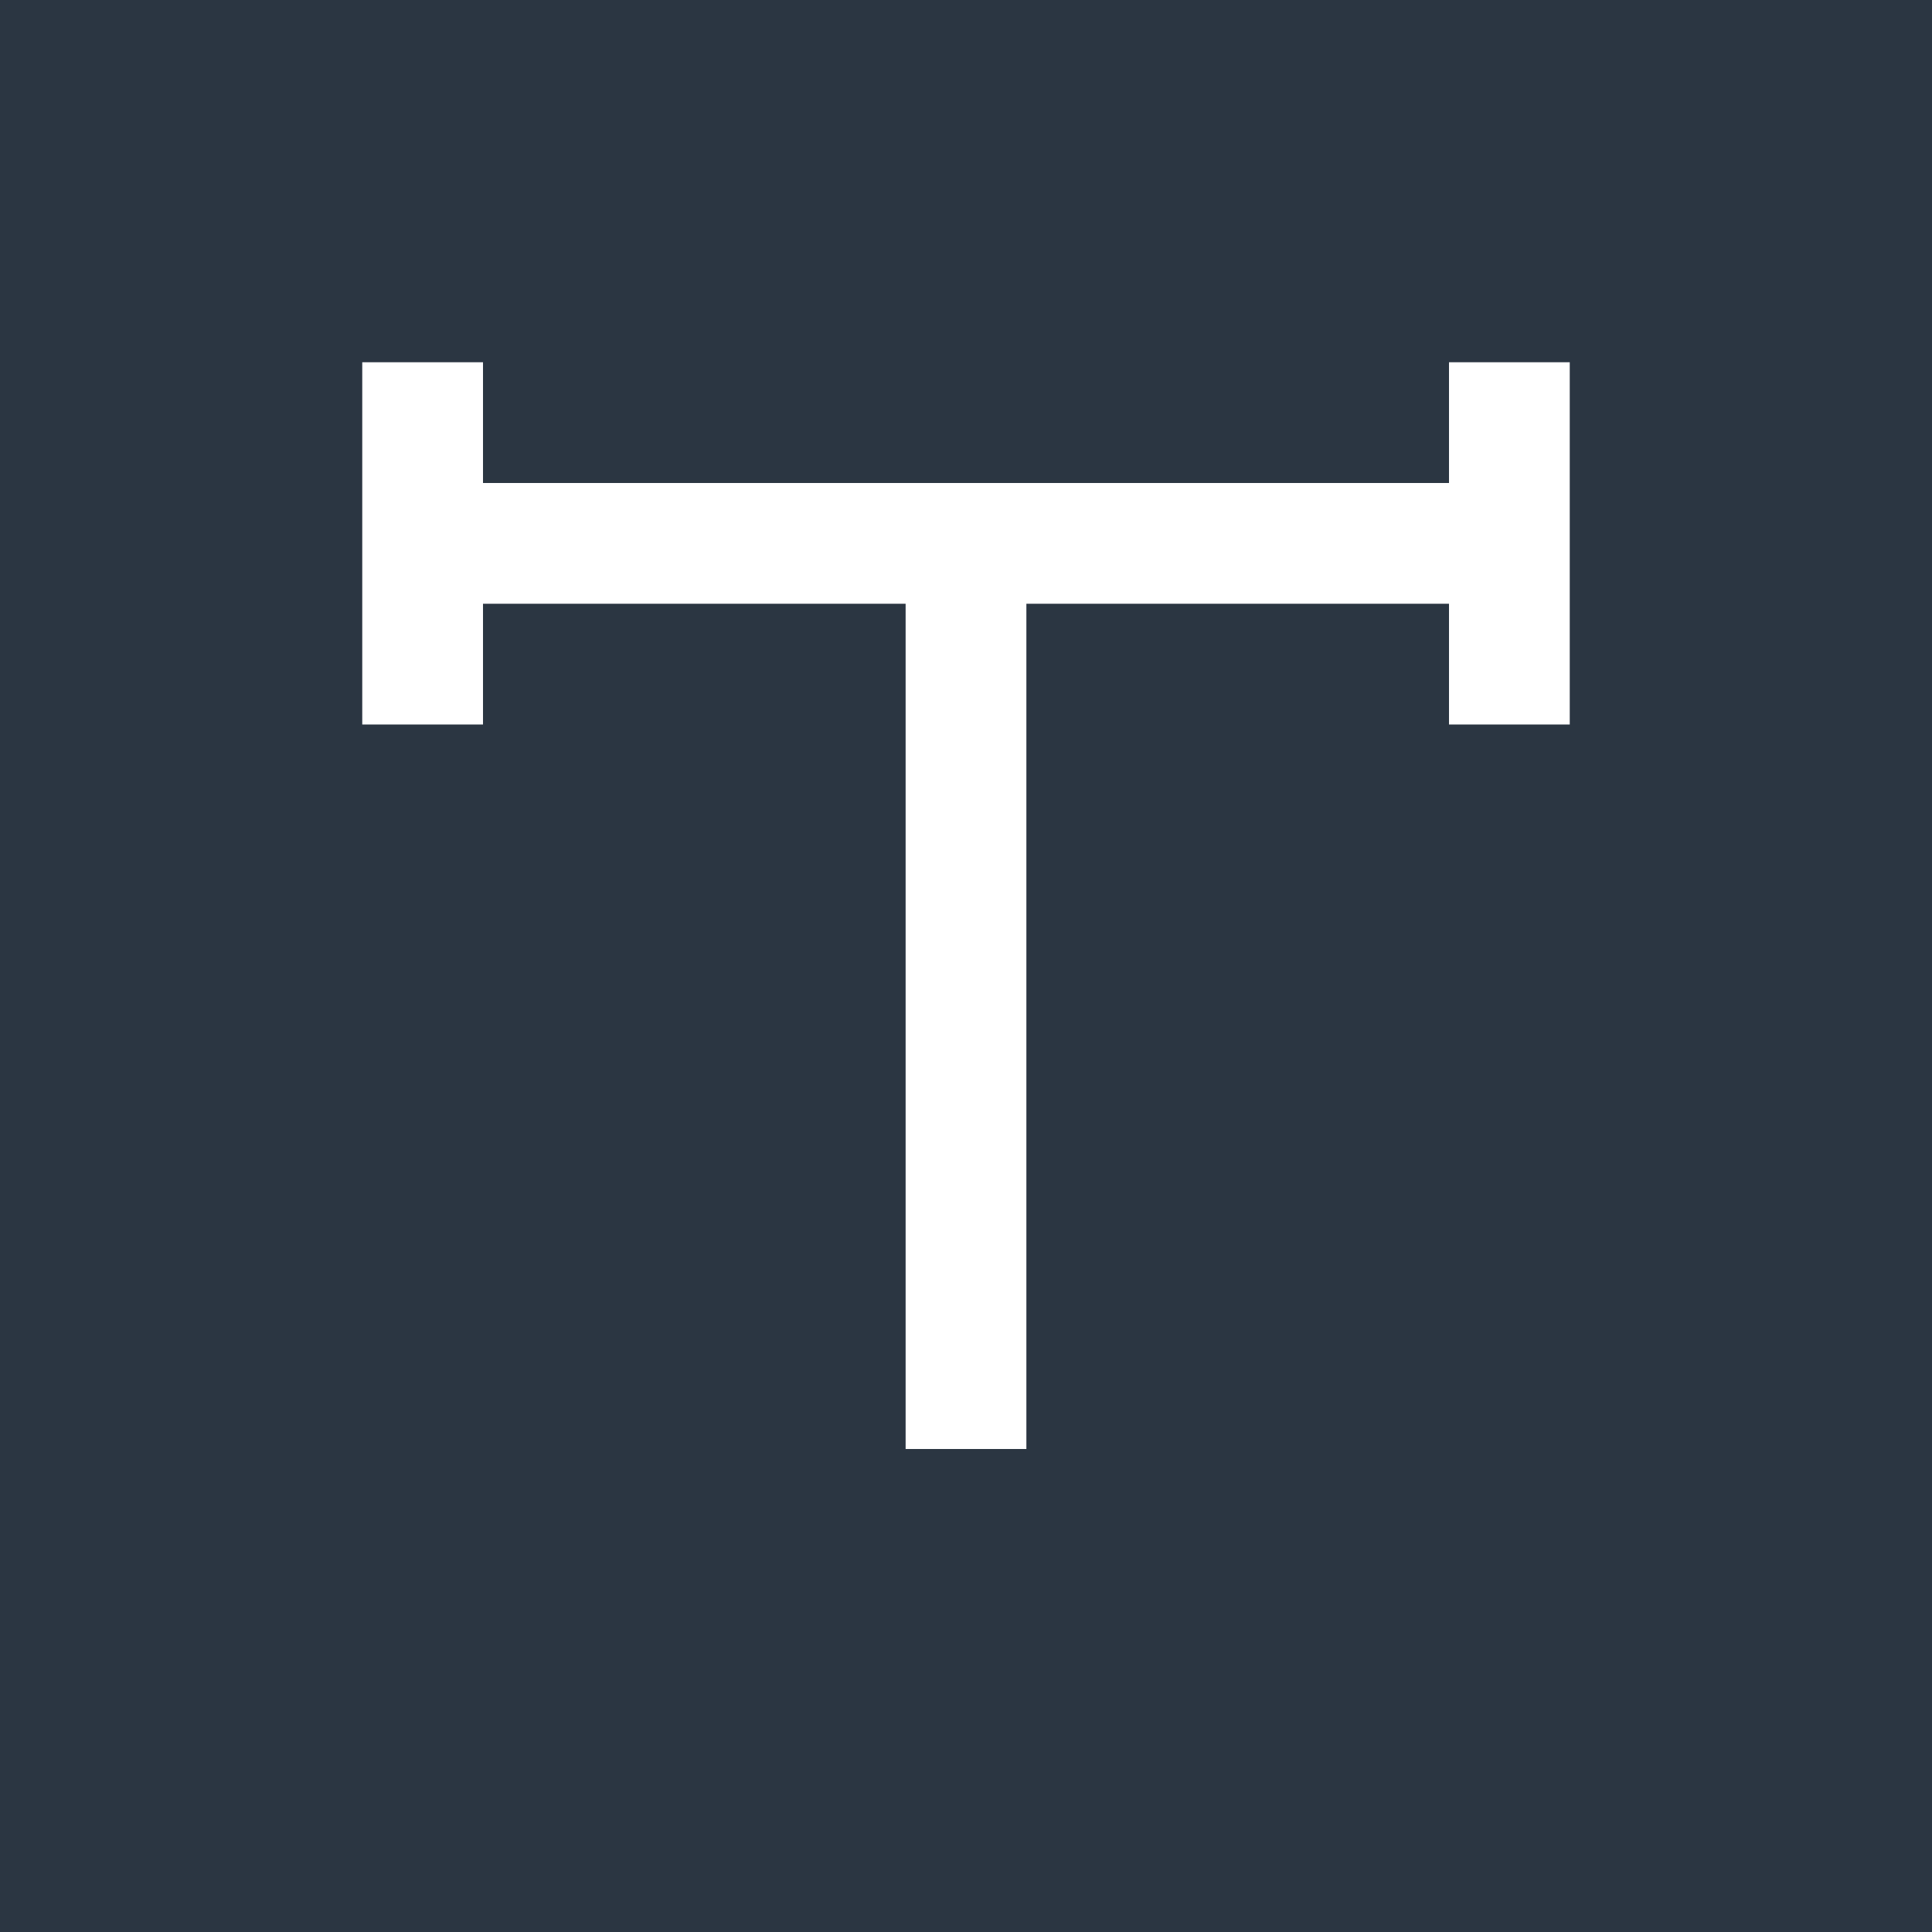
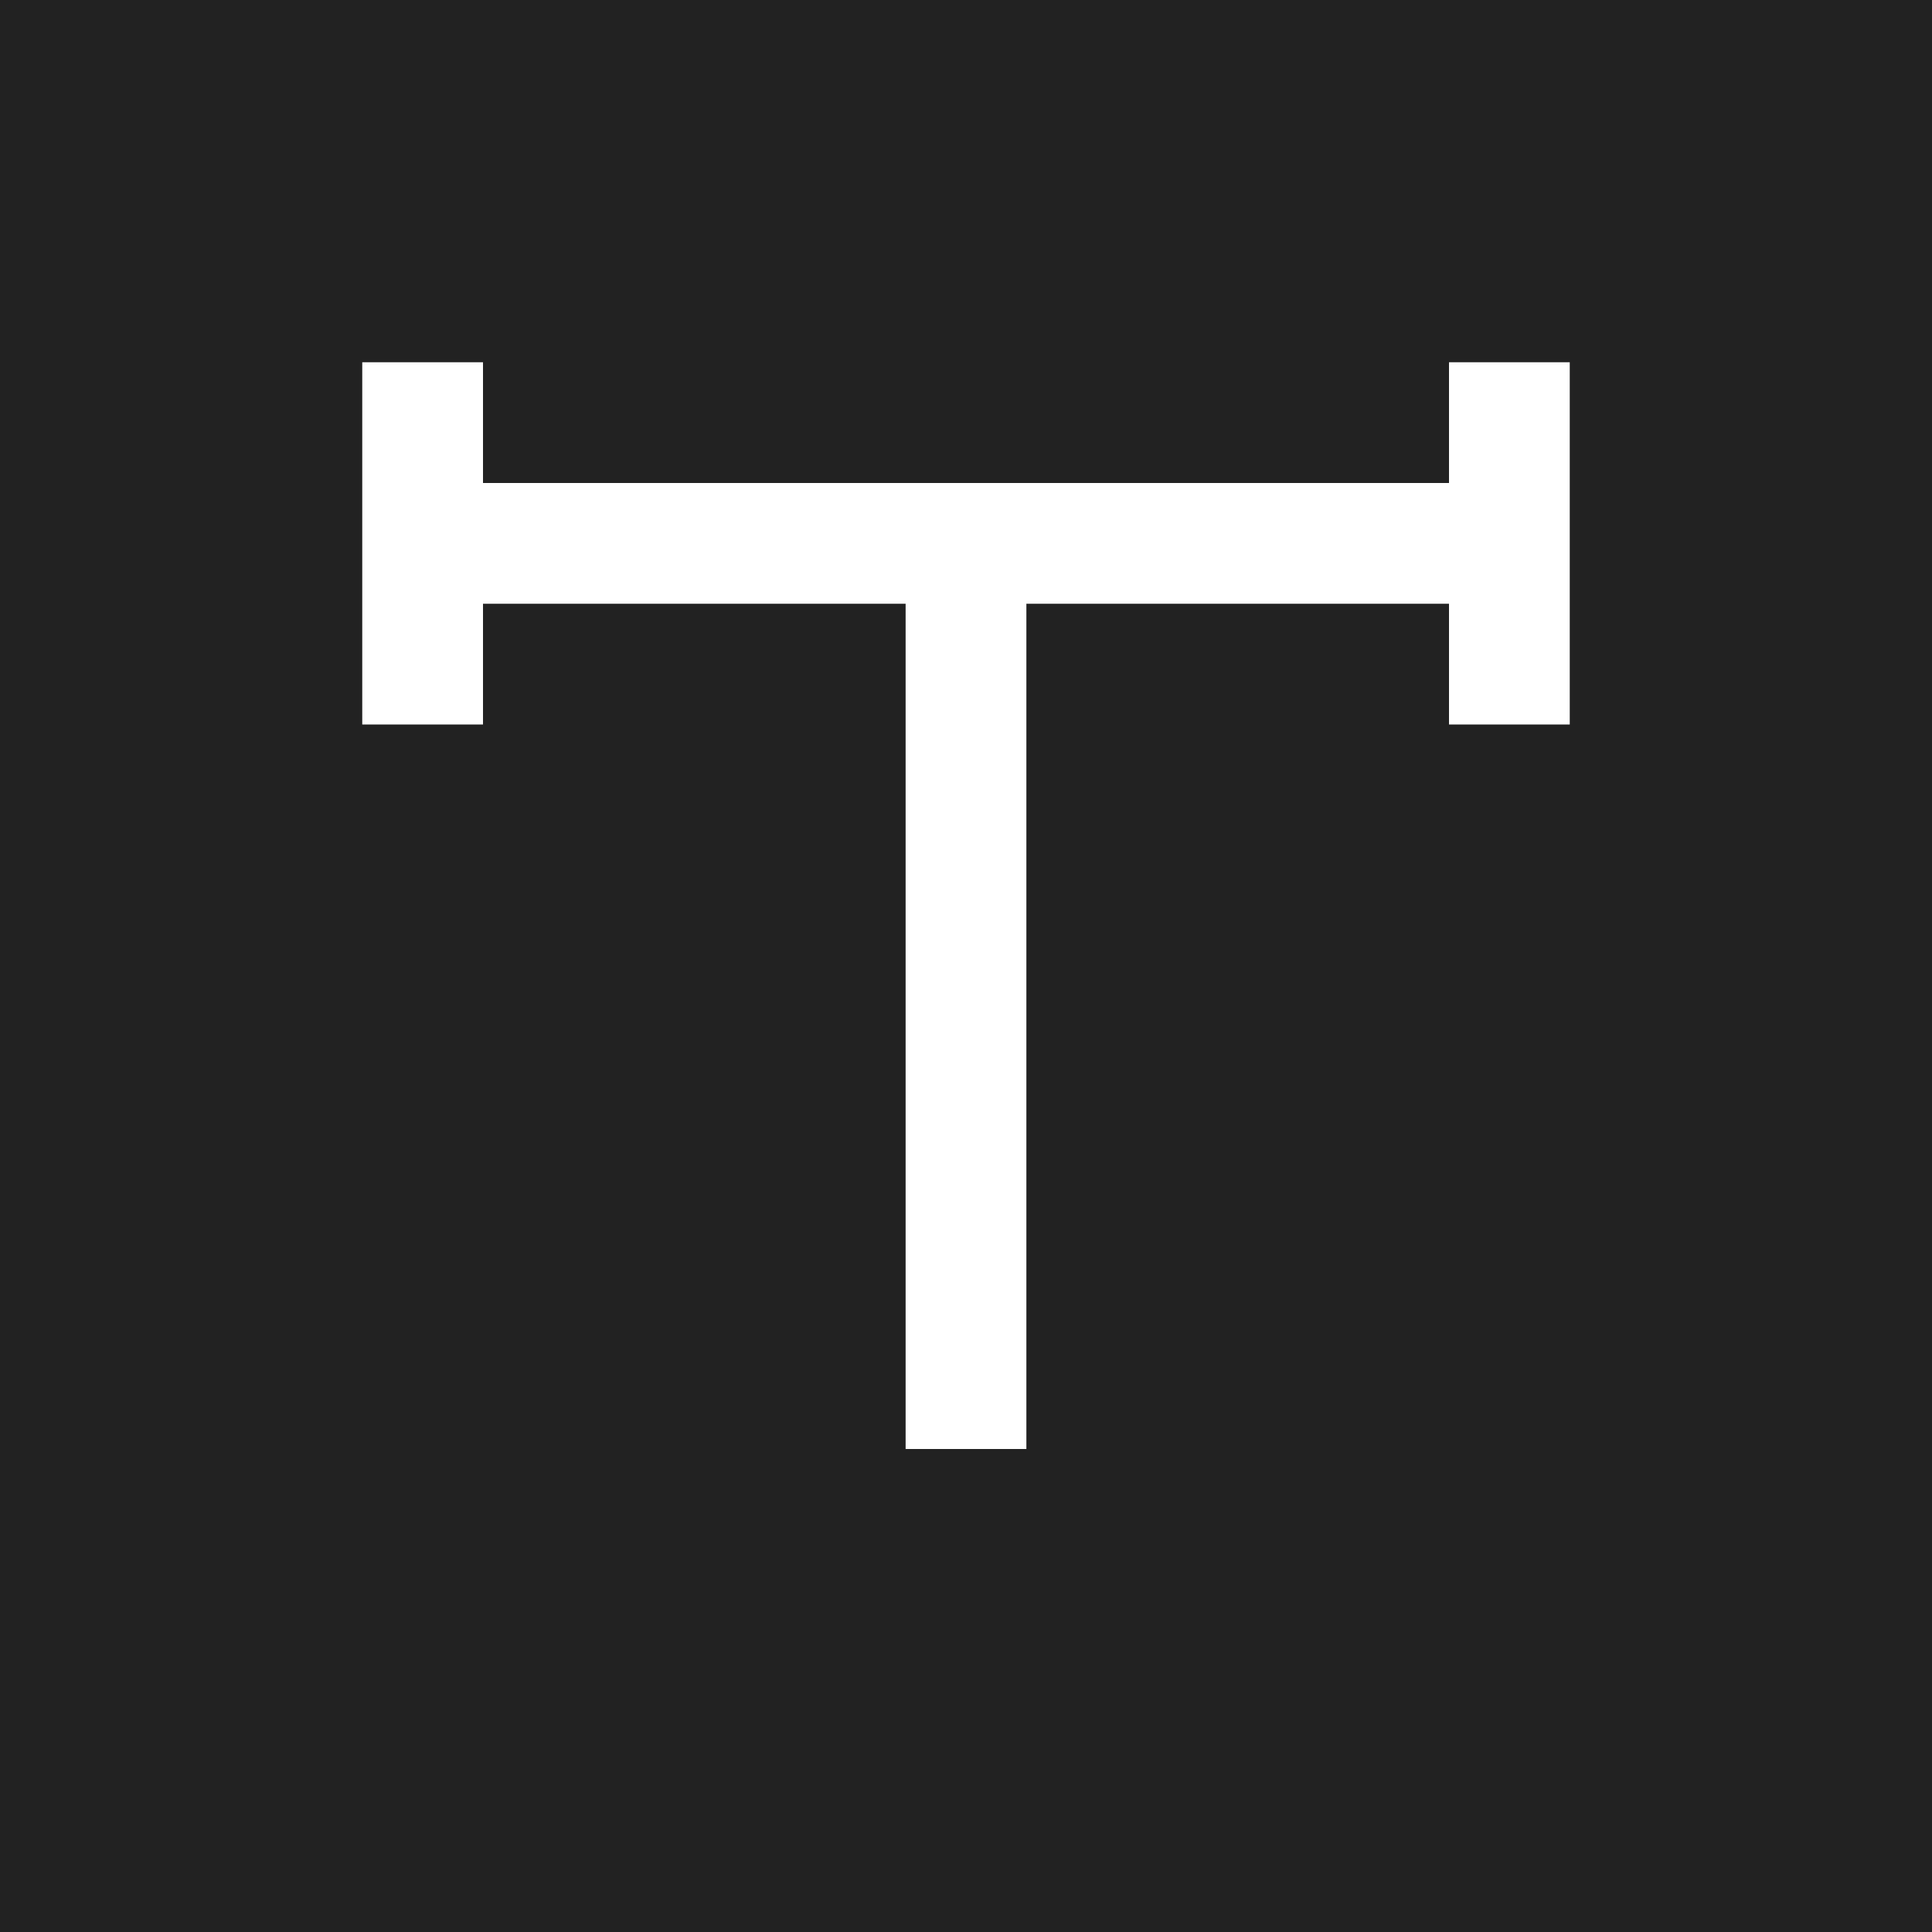
<svg xmlns="http://www.w3.org/2000/svg" viewBox="0 0 32 32">
-   <rect width="32" height="32" fill="#2B3642" />
+   <rect width="32" height="32" fill="#222222" />
  <path d="M7 9h18M16 9v15M7 6v6M25 6v6" stroke="#FFFFFF" stroke-width="2" fill="none" />
</svg>
